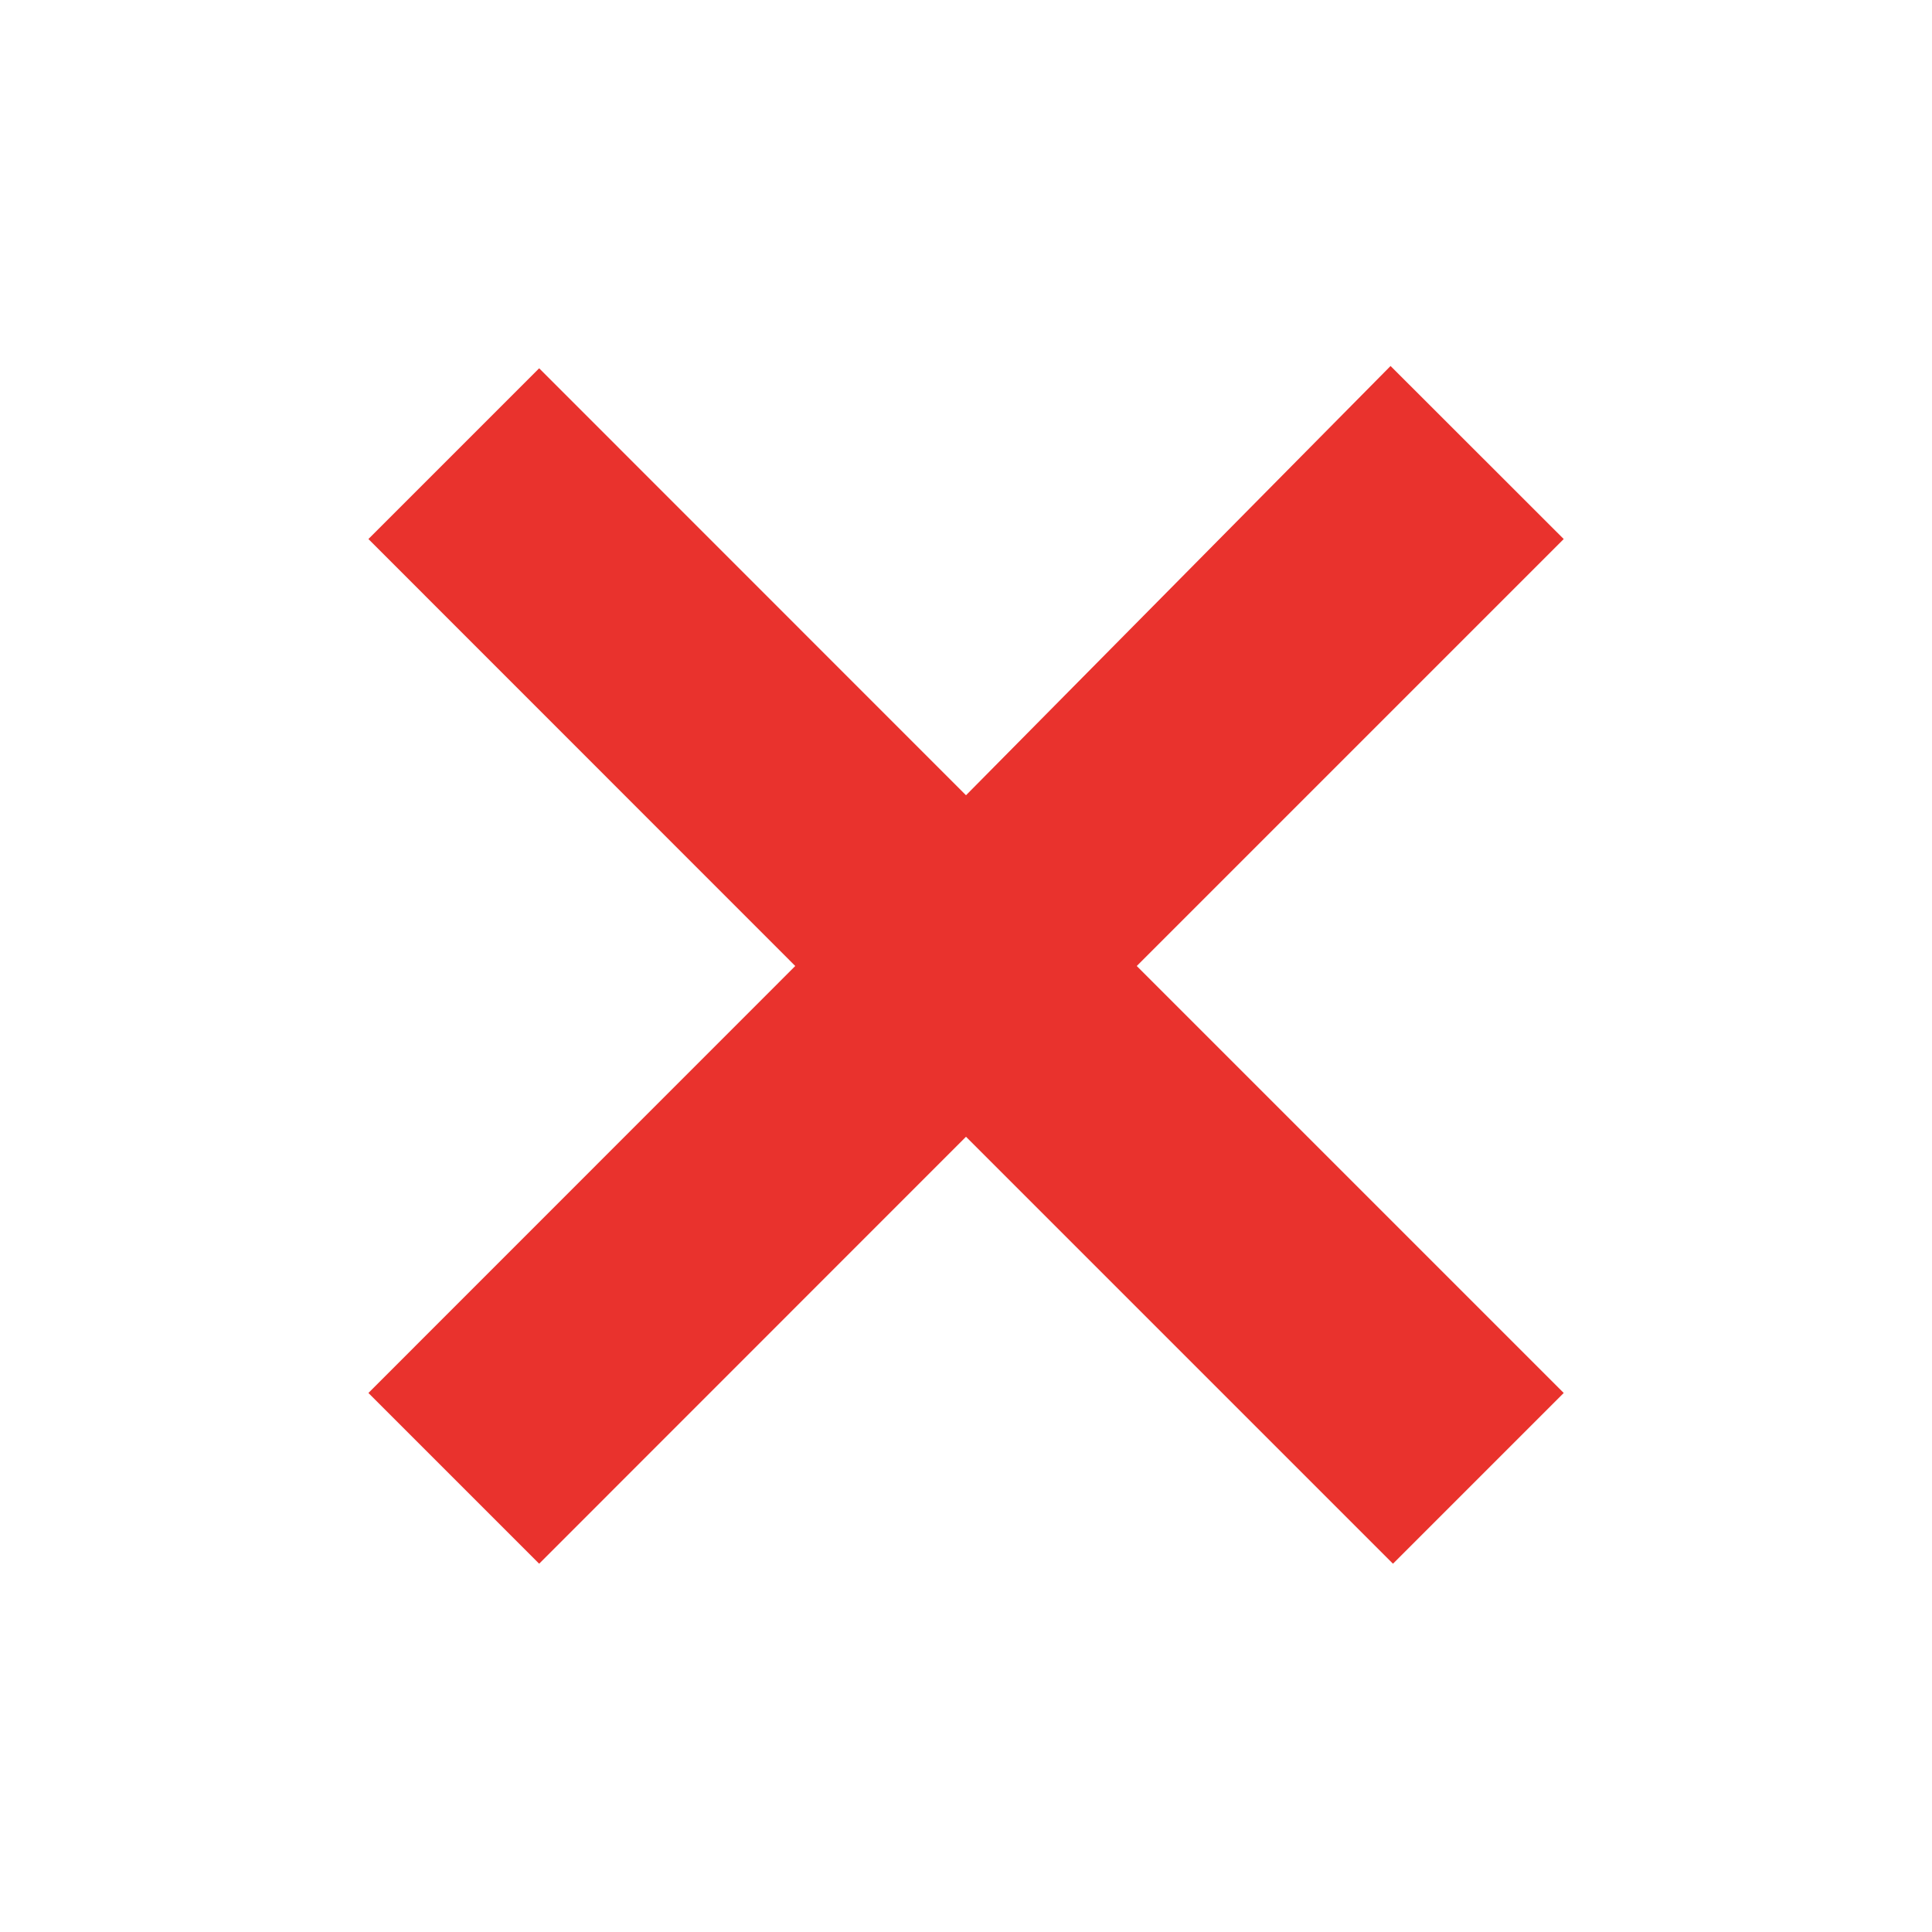
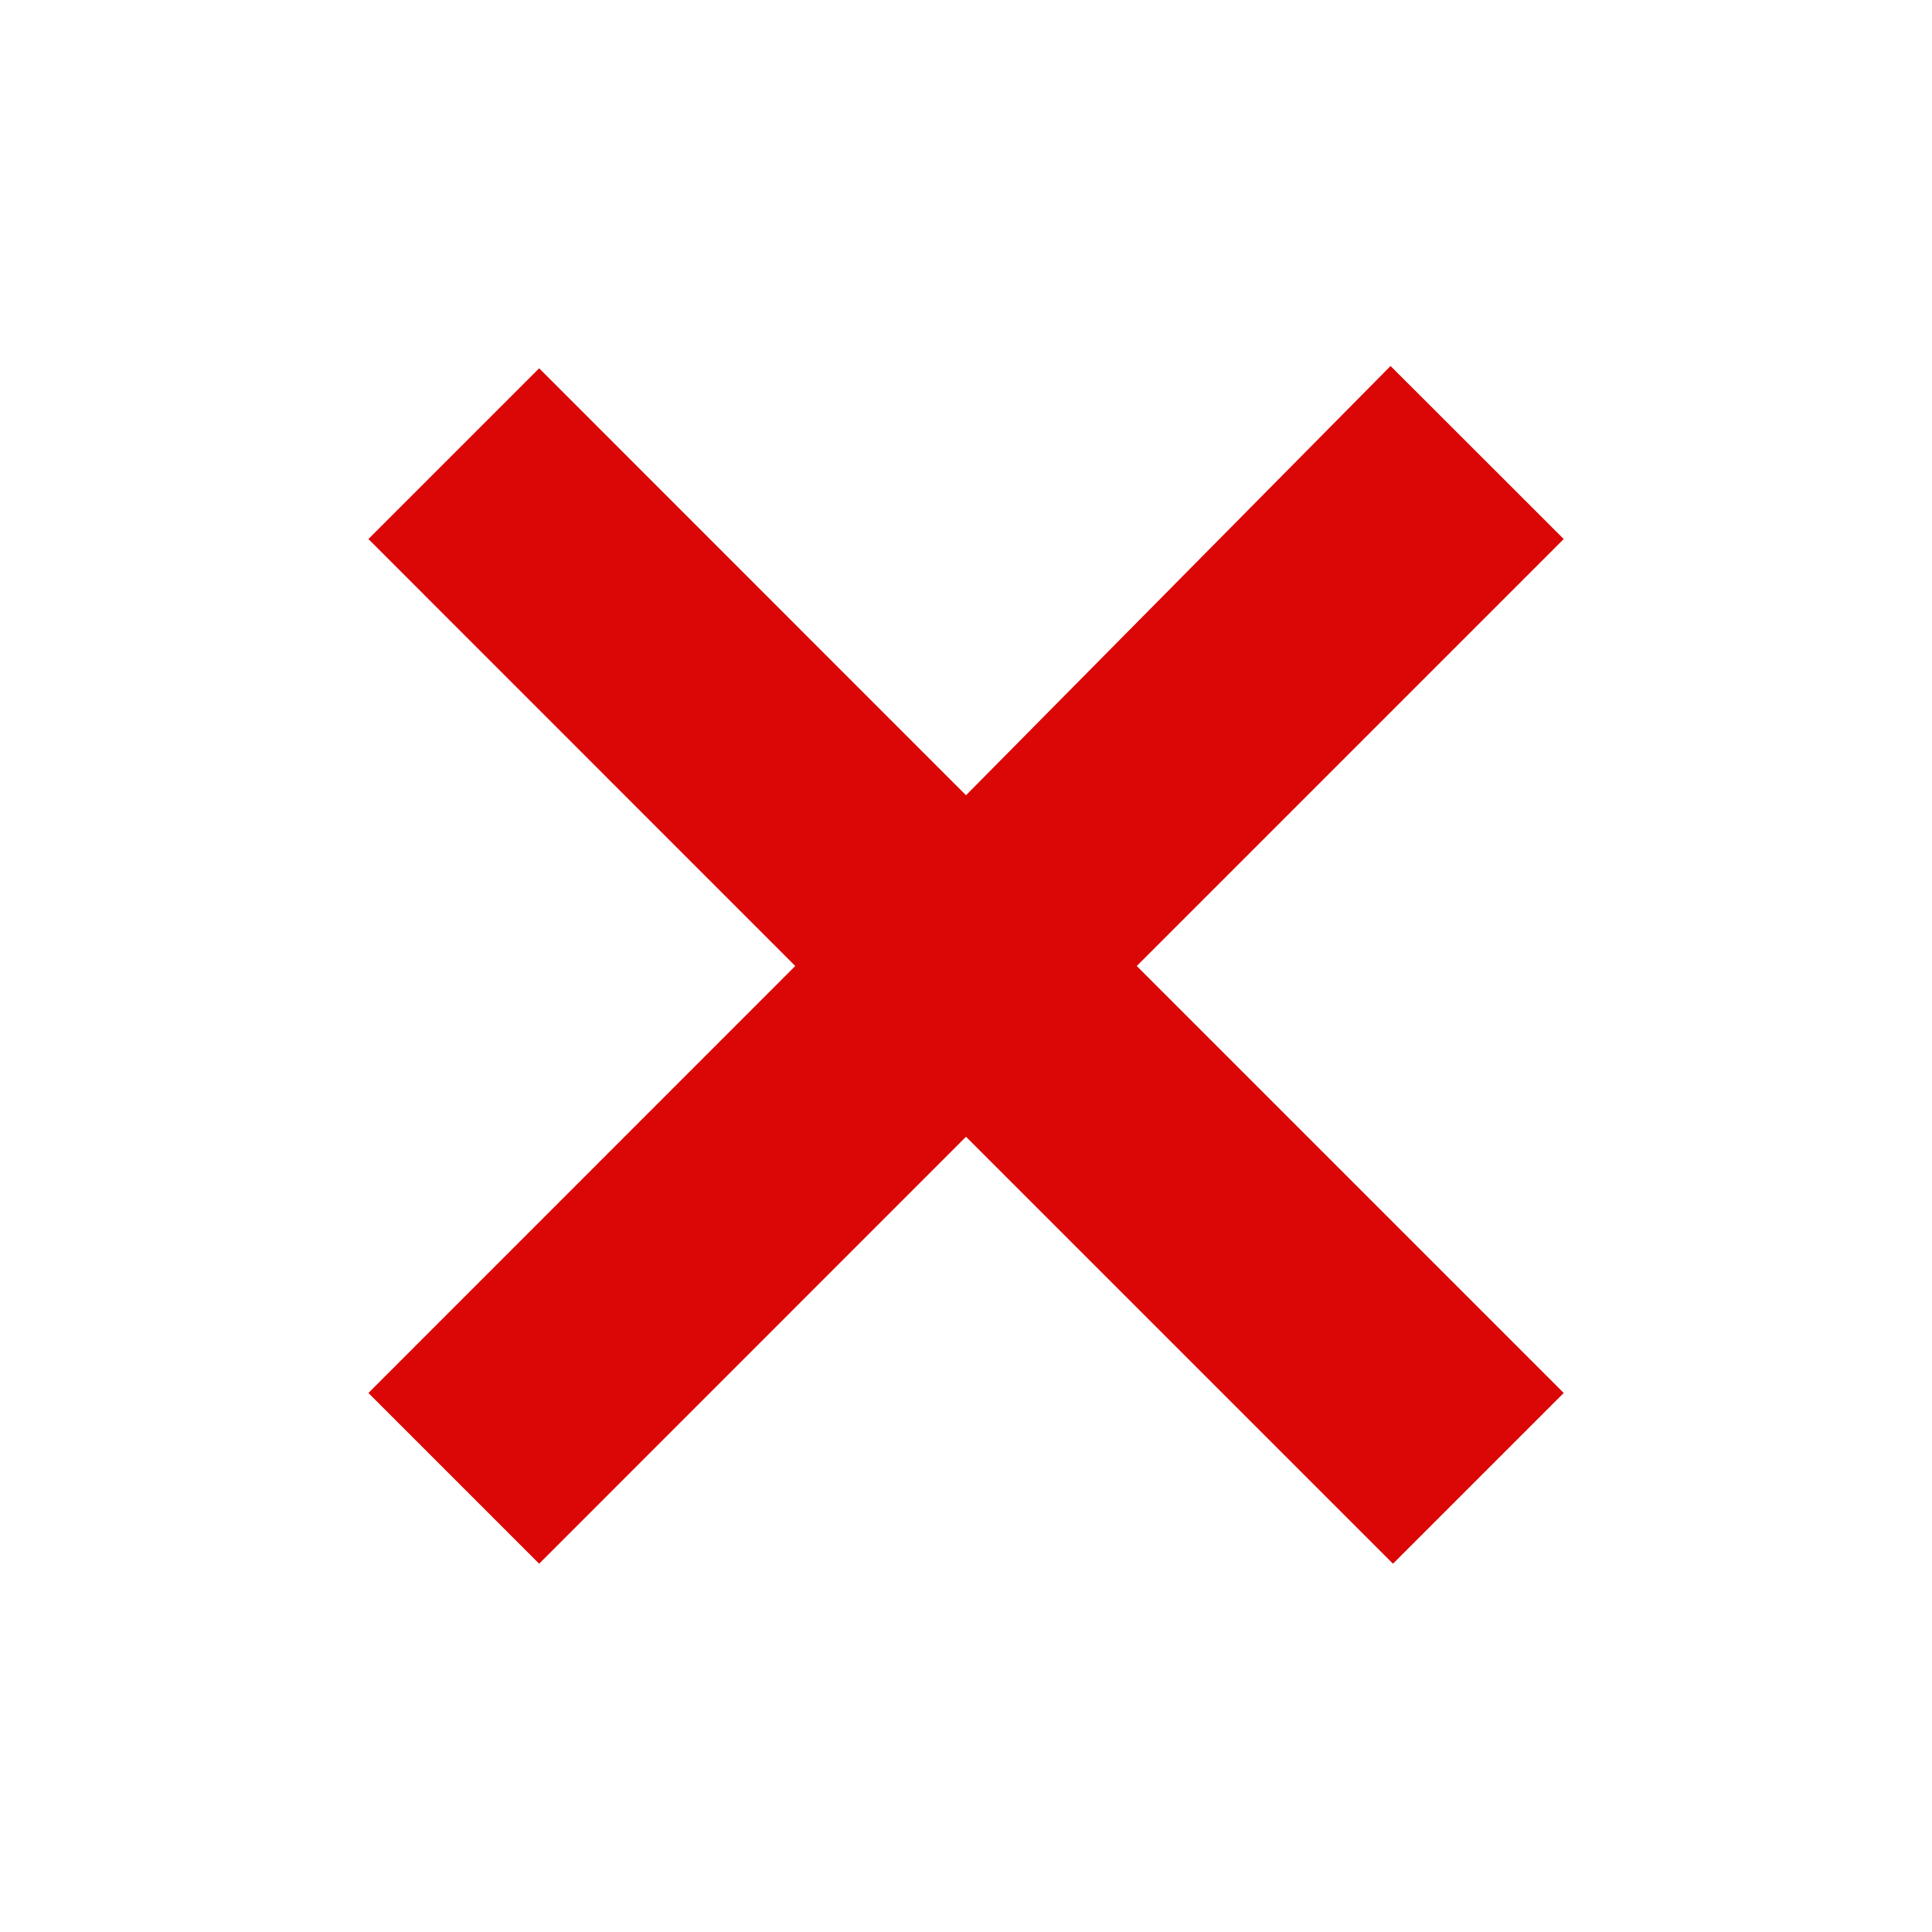
<svg xmlns="http://www.w3.org/2000/svg" height="16" width="16" version="1.1" viewBox="0 0 16 16">
-   <path d="m12.95 11.536-1.414 1.414-3.536-3.536-3.535 3.536-1.414-1.414 3.535-3.536-3.535-3.536 1.414-1.414 3.535 3.536 3.516-3.555 1.434 1.433-3.536 3.536z" fill="#e9322d" />
+   <path d="m12.95 11.536-1.414 1.414-3.536-3.536-3.535 3.536-1.414-1.414 3.535-3.536-3.535-3.536 1.414-1.414 3.535 3.536 3.516-3.555 1.434 1.433-3.536 3.536z" fill="#DB0606" />
</svg>
